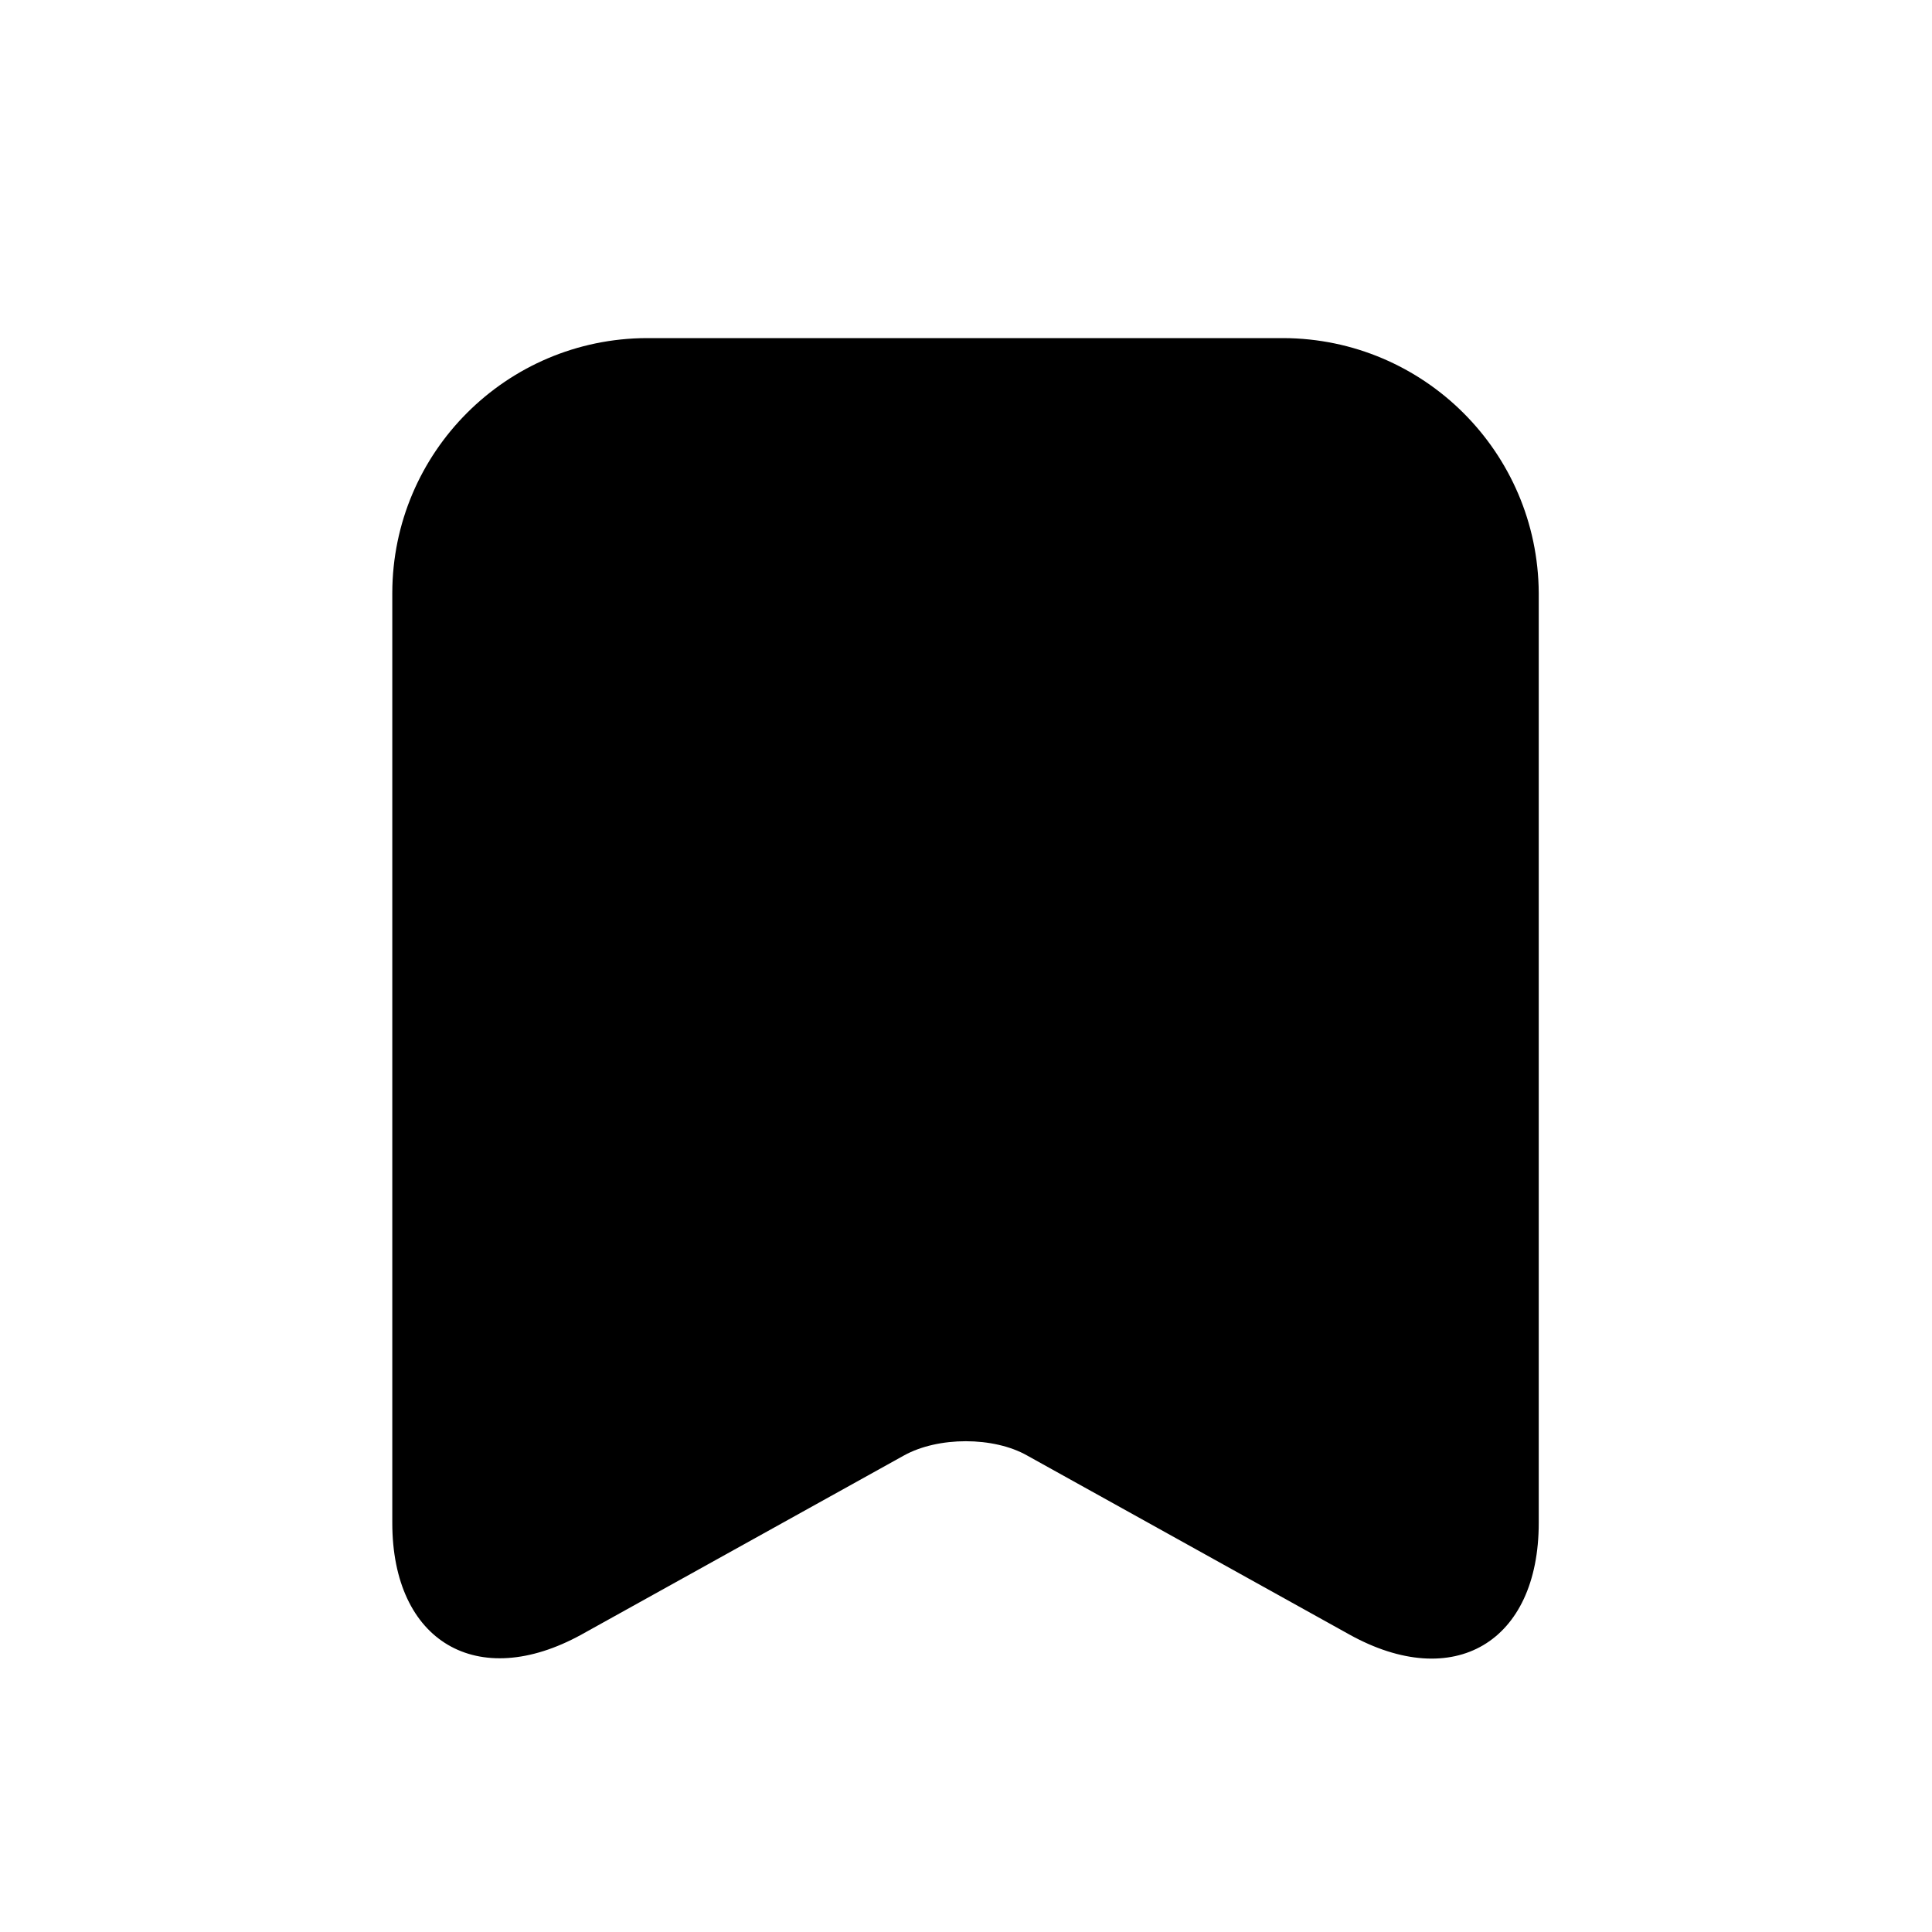
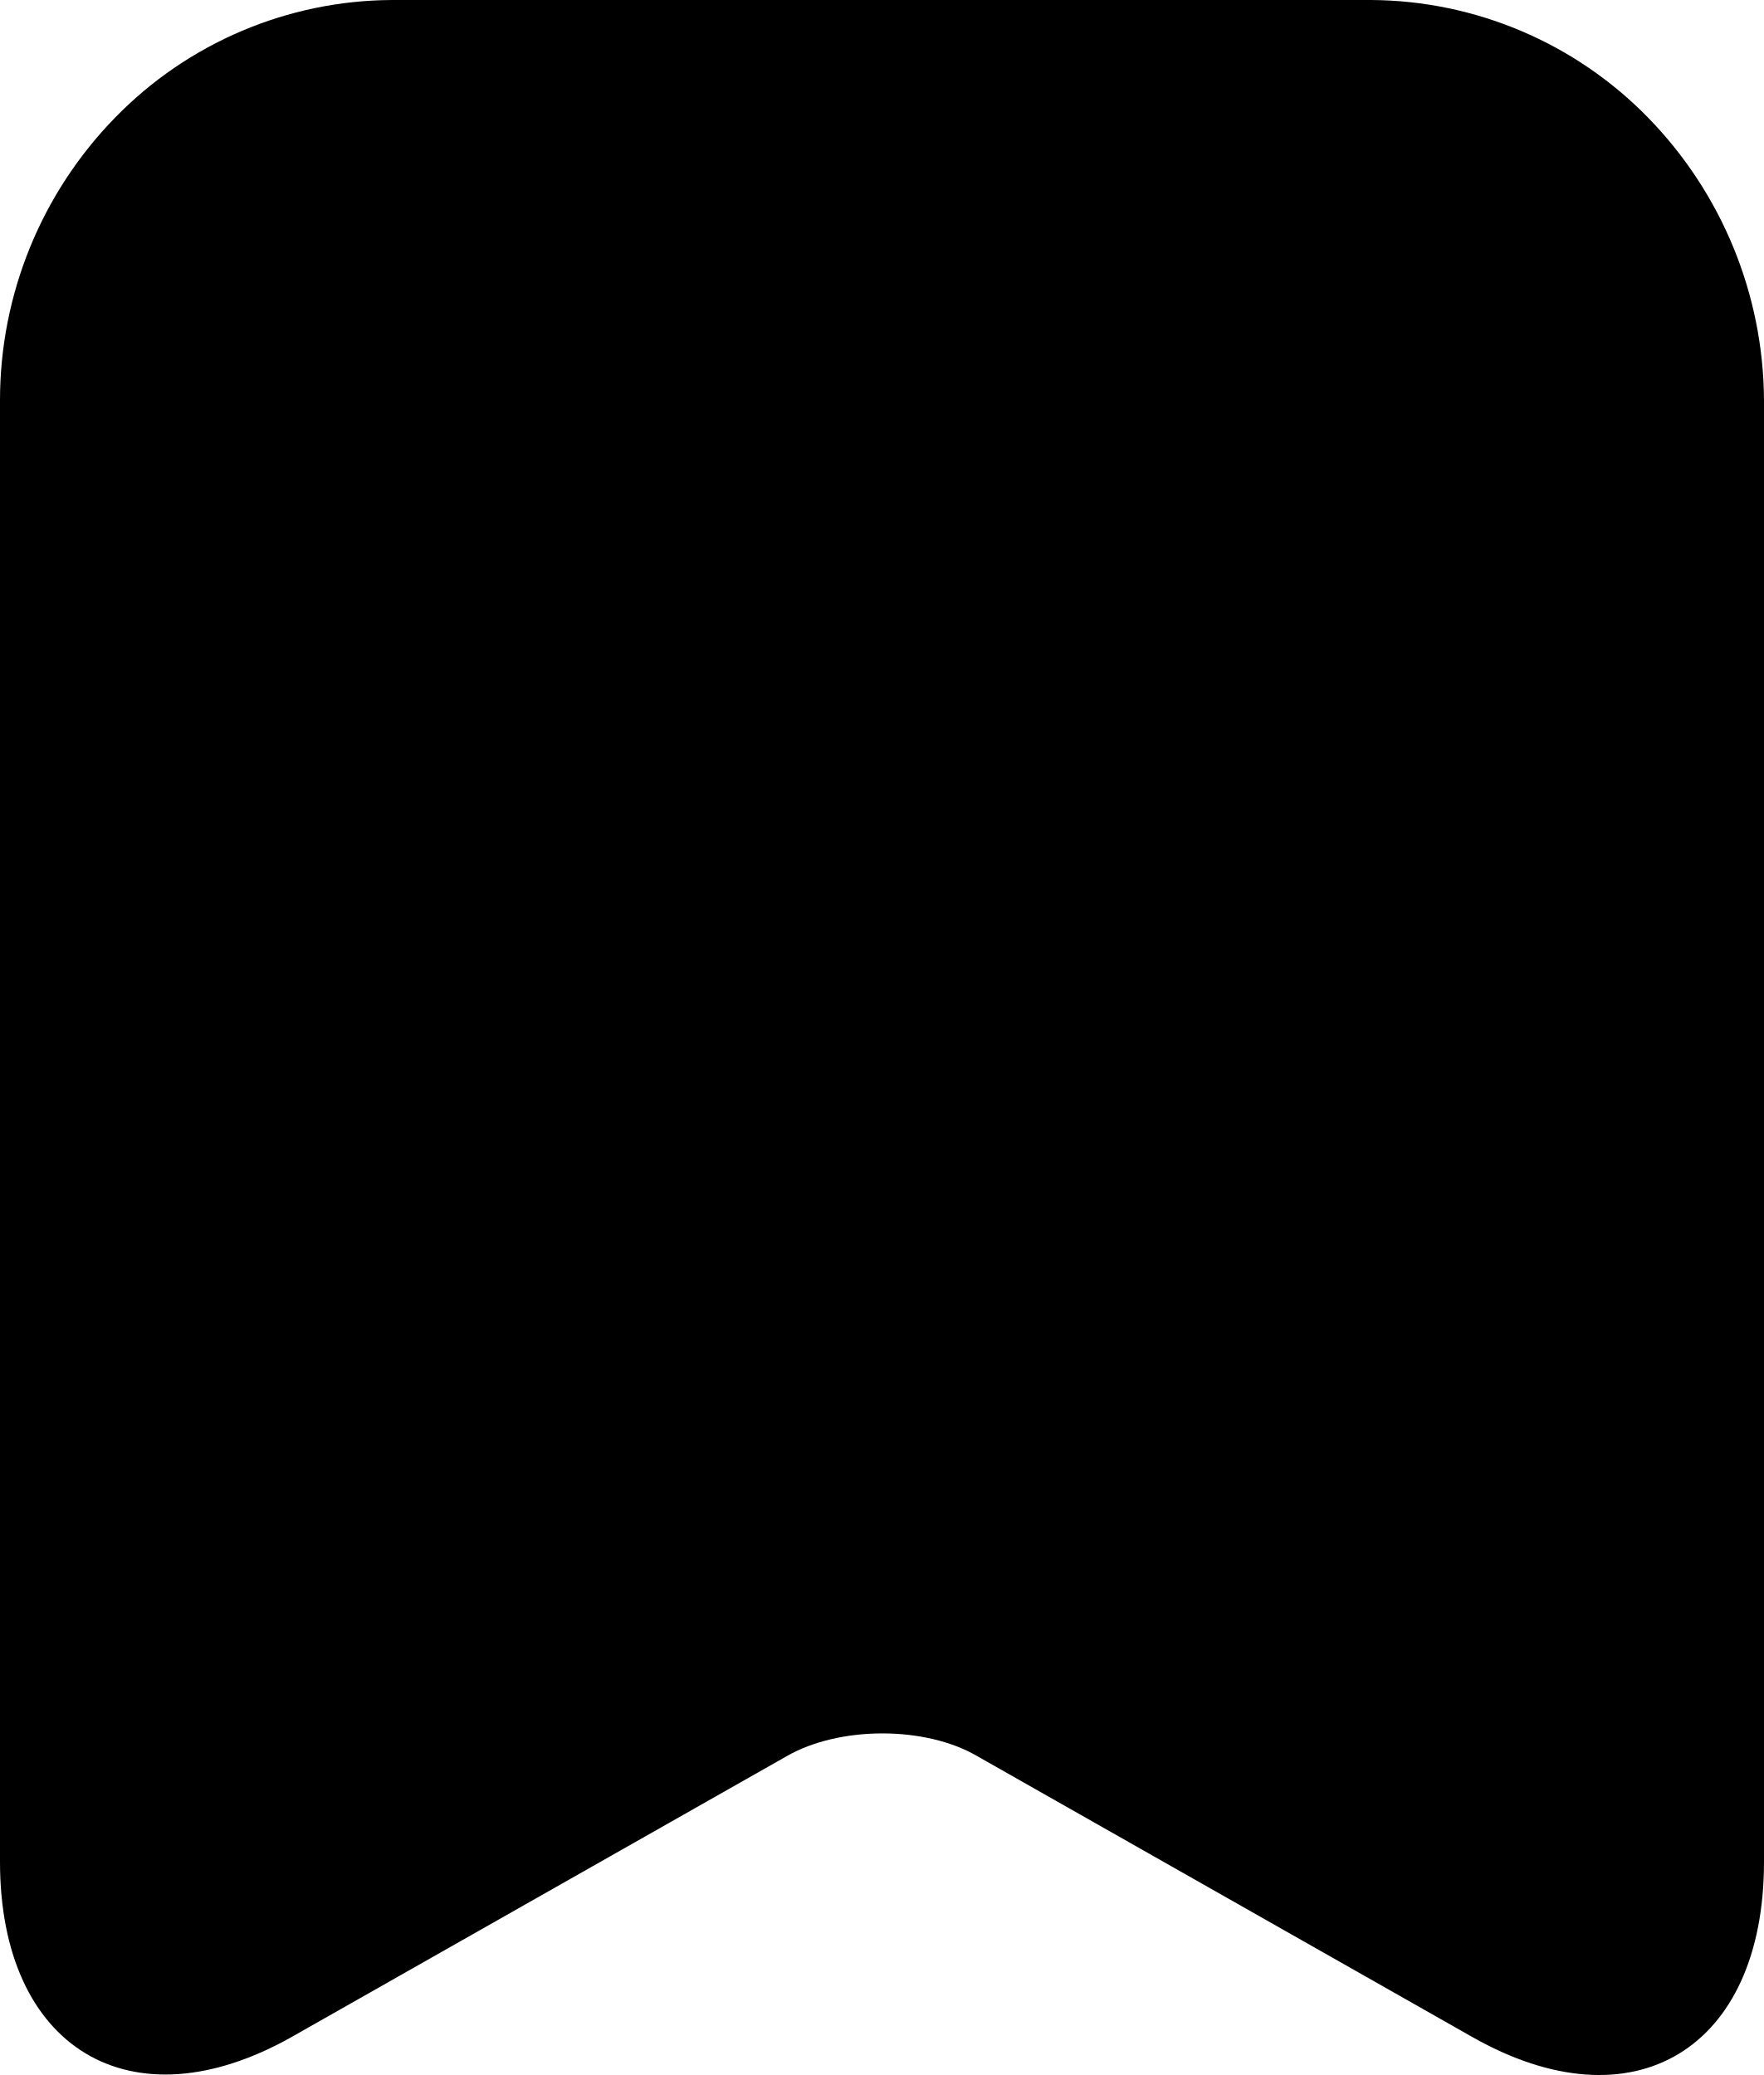
- <svg xmlns="http://www.w3.org/2000/svg" width="20" height="20">
-   <mask id="a" width="20" height="20" x="0" y="0" maskUnits="userSpaceOnUse" style="mask-type:alpha">
-     <path d="M13.285 3.5H6.698a2.643 2.643 0 0 0-2.637 2.637v9.628c0 1.23.881 1.75 1.96 1.155l3.335-1.852c.355-.198.93-.198 1.278 0l3.334 1.852c1.08.6 1.961.082 1.961-1.155V6.137A2.654 2.654 0 0 0 13.285 3.5" />
-   </mask>
-   <g mask="url(#a)">
-     <path d="M0 20h20V0H0z" />
-   </g>
+ <svg xmlns="http://www.w3.org/2000/svg" width="17" height="20" viewBox="0 0 17 20">
+   <path d="M13.213 0H3.777A3.75 3.75 0 0 0 1.11 1.133 3.9 3.9 0 0 0 0 3.858v14.087c0 1.8 1.262 2.56 2.808 1.69l4.777-2.71c.508-.29 1.332-.29 1.83 0l4.776 2.71c1.547.877 2.809.12 2.809-1.69V3.858a3.93 3.93 0 0 0-1.117-2.724A3.76 3.76 0 0 0 13.213 0" />
</svg>
